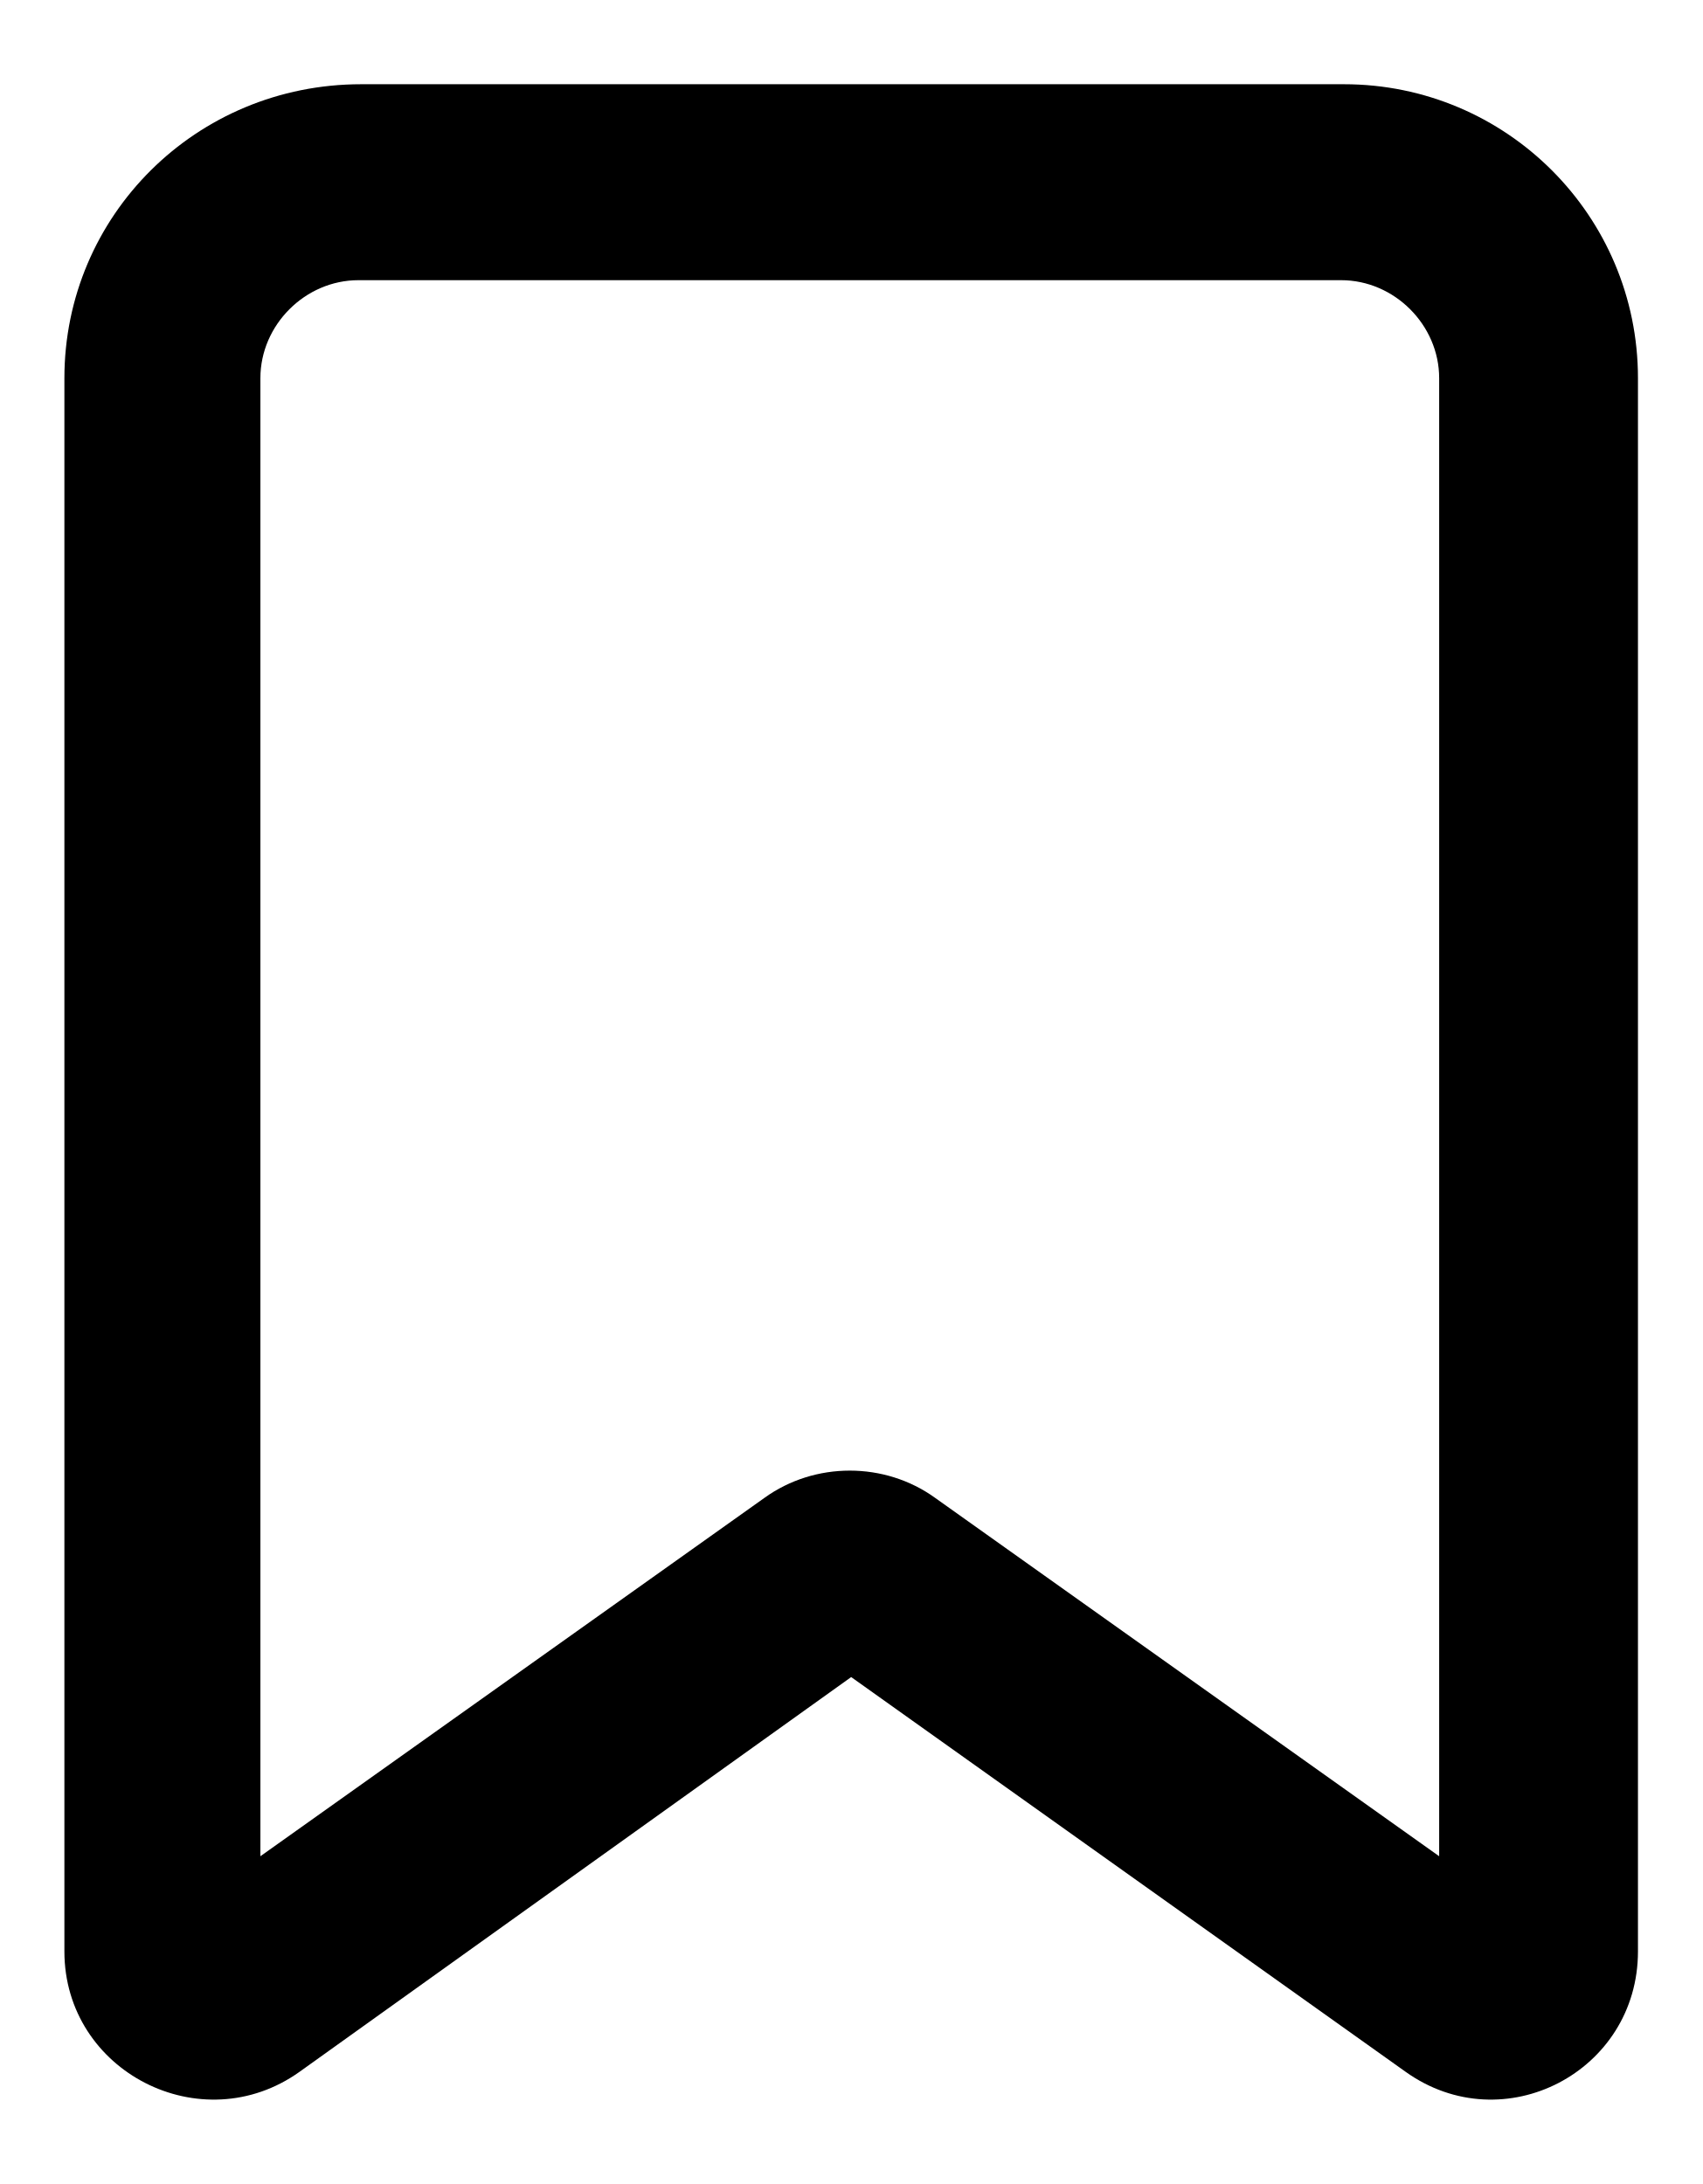
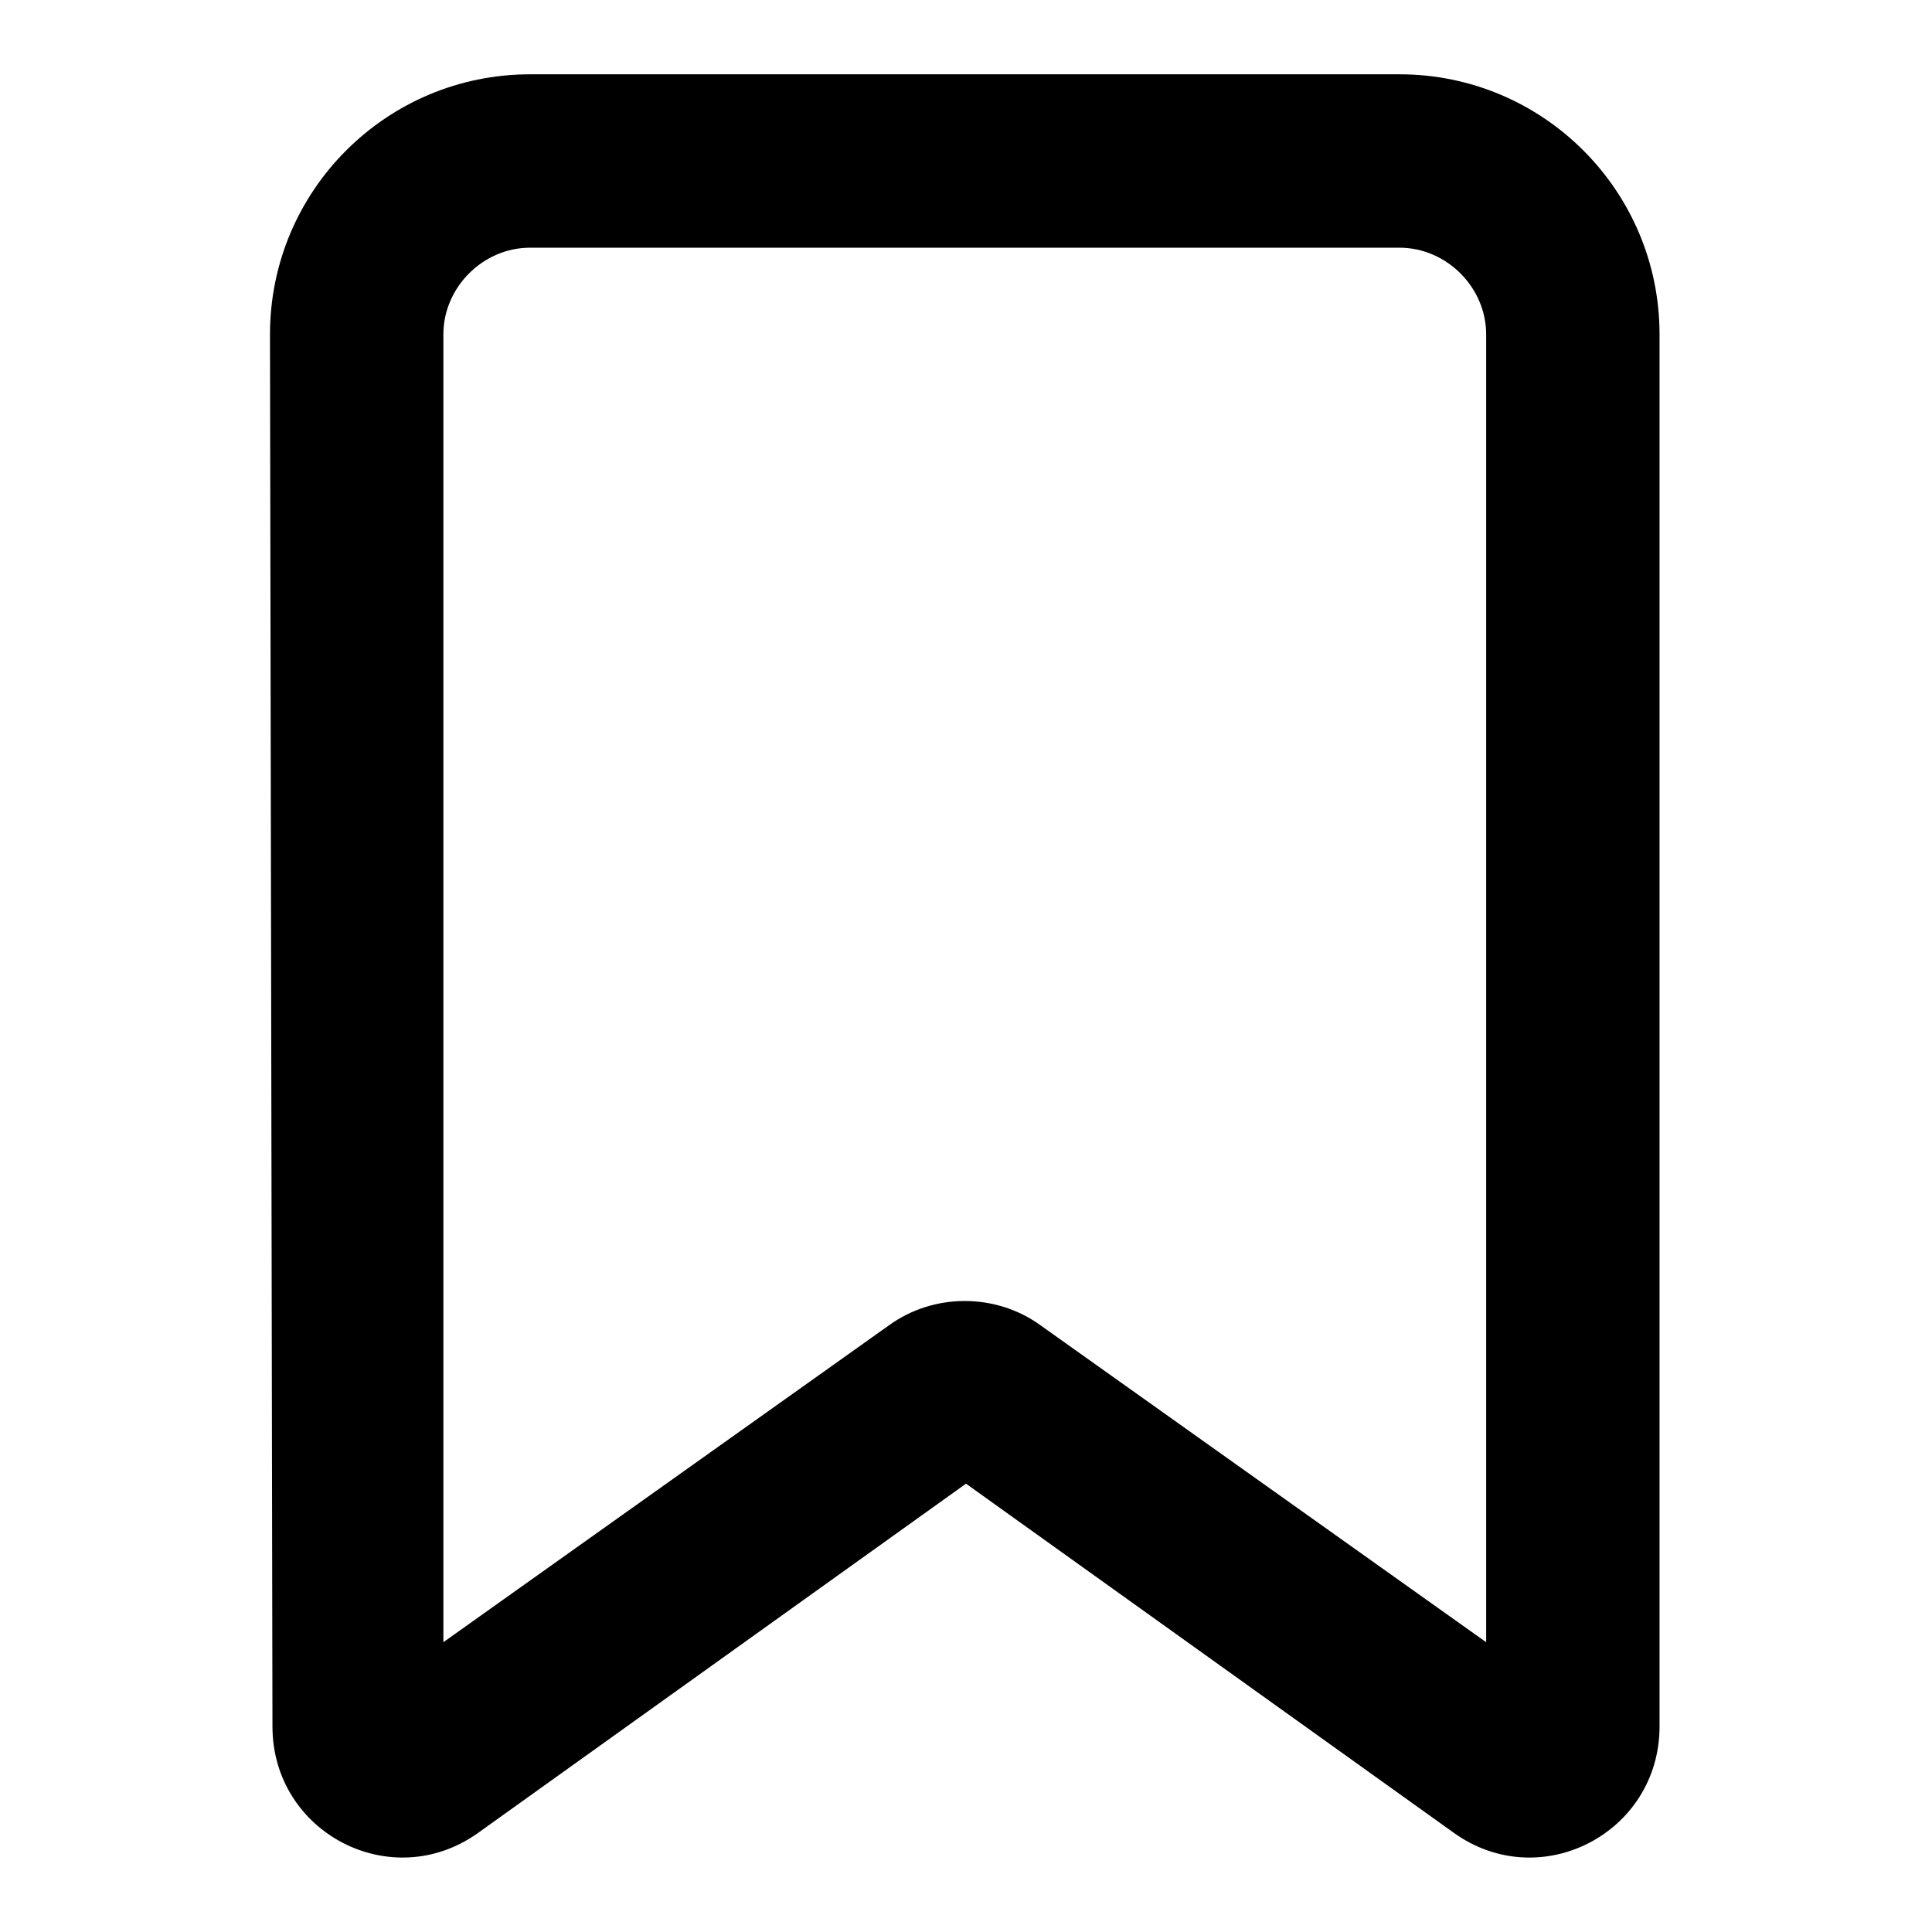
- <svg xmlns="http://www.w3.org/2000/svg" width="20.262" height="26" viewBox="0 0 0.608 0.78" version="1.1" id="svg1">
-   <defs id="defs1" />
-   <path d="M 0.023,0.135 C 0.023,0.077 0.07,0.03 0.129,0.03 h 0.351 c 0.058,0 0.105,0.047 0.105,0.105 v 0.562 c 0,0.043 -0.048,0.068 -0.083,0.043 L 0.304,0.599 0.107,0.74 C 0.072,0.765 0.023,0.74 0.023,0.697 Z m 0.105,-0.035 c -0.019,0 -0.035,0.016 -0.035,0.035 V 0.663 L 0.273,0.535 c 0.018,-0.013 0.043,-0.013 0.061,0 L 0.514,0.663 V 0.135 c 0,-0.019 -0.016,-0.035 -0.035,-0.035 z" id="形状" fill="#09244b" style="fill:#000000;fill-rule:evenodd;stroke:none;stroke-width:0.035" />
+ <svg xmlns="http://www.w3.org/2000/svg" width="26" height="26" version="1.1" viewBox="0 0 .78 .78">
+   <path d="m0.109 0.135c0-0.058 0.047-0.105 0.105-0.105h0.351c0.058 0 0.105 0.047 0.105 0.105v0.562c0 0.043-0.048 0.068-0.083 0.043l-0.197-0.141-0.197 0.141c-0.035 0.025-0.083-1.755e-5 -0.083-0.043zm0.105-0.035c-0.019 0-0.035 0.016-0.035 0.035v0.528l0.18-0.128c0.018-0.013 0.043-0.013 0.061 0l0.18 0.128v-0.528c0-0.019-0.016-0.035-0.035-0.035z" fill-rule="evenodd" />
</svg>
